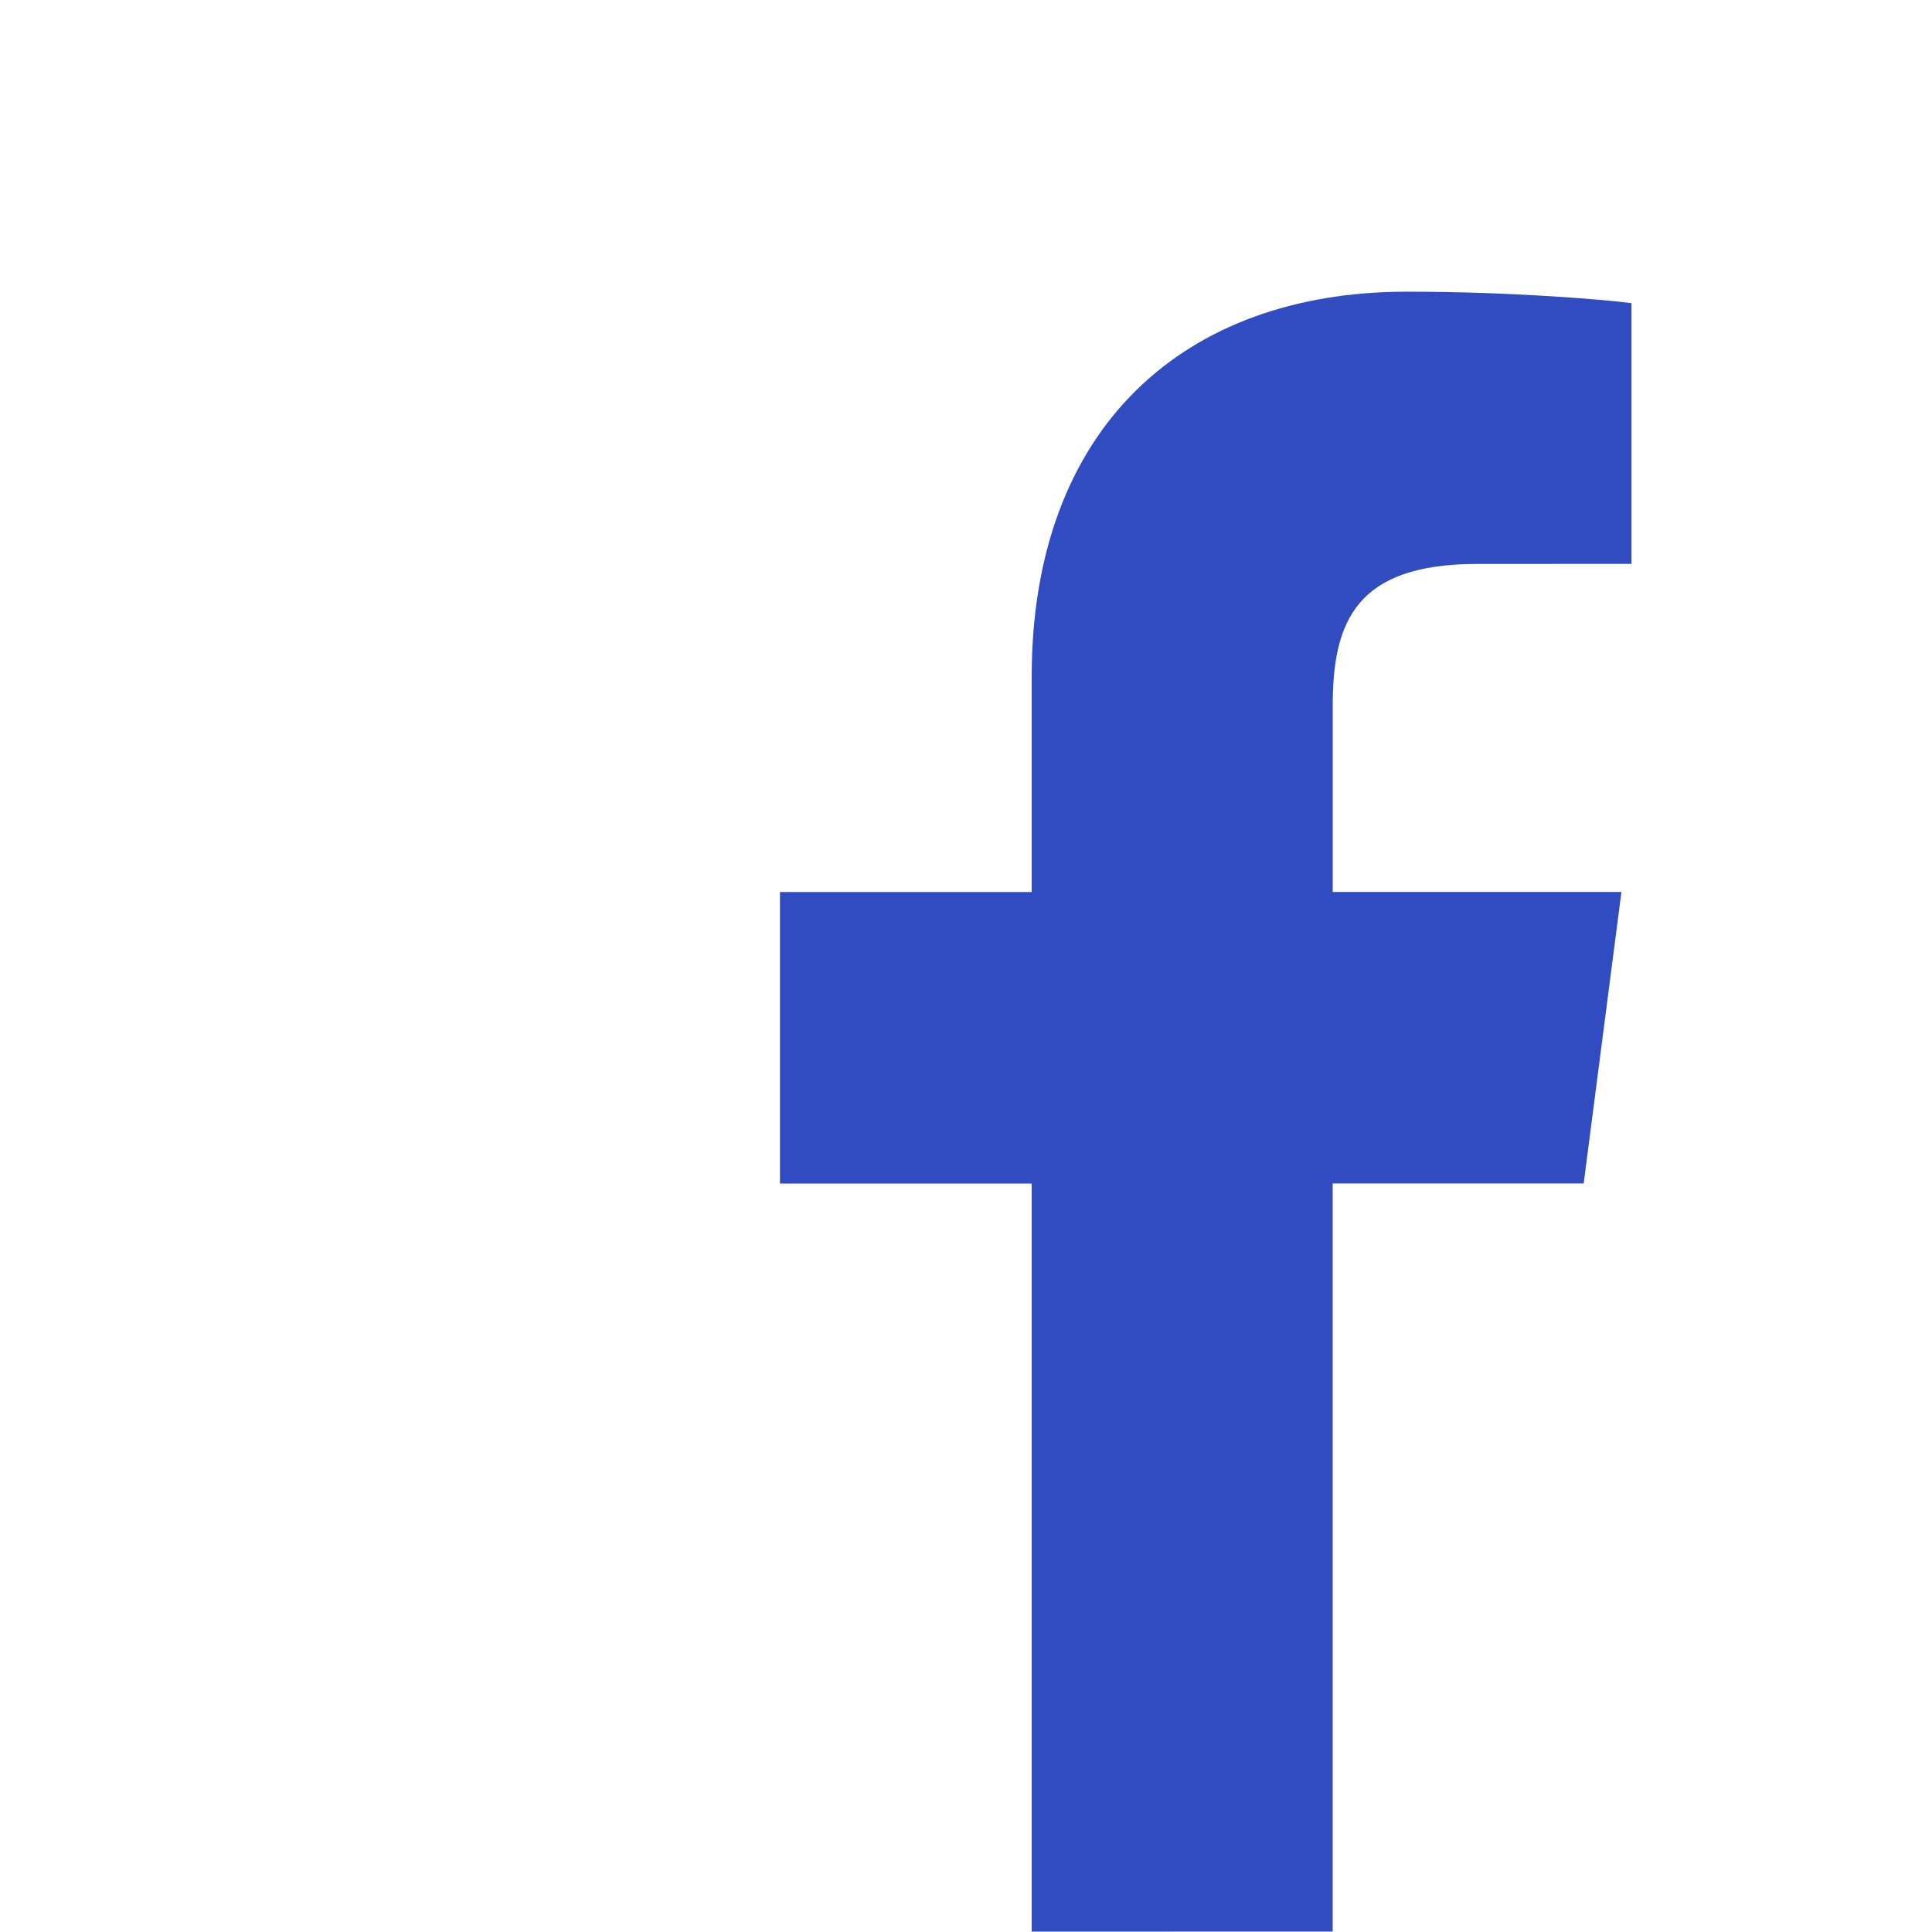
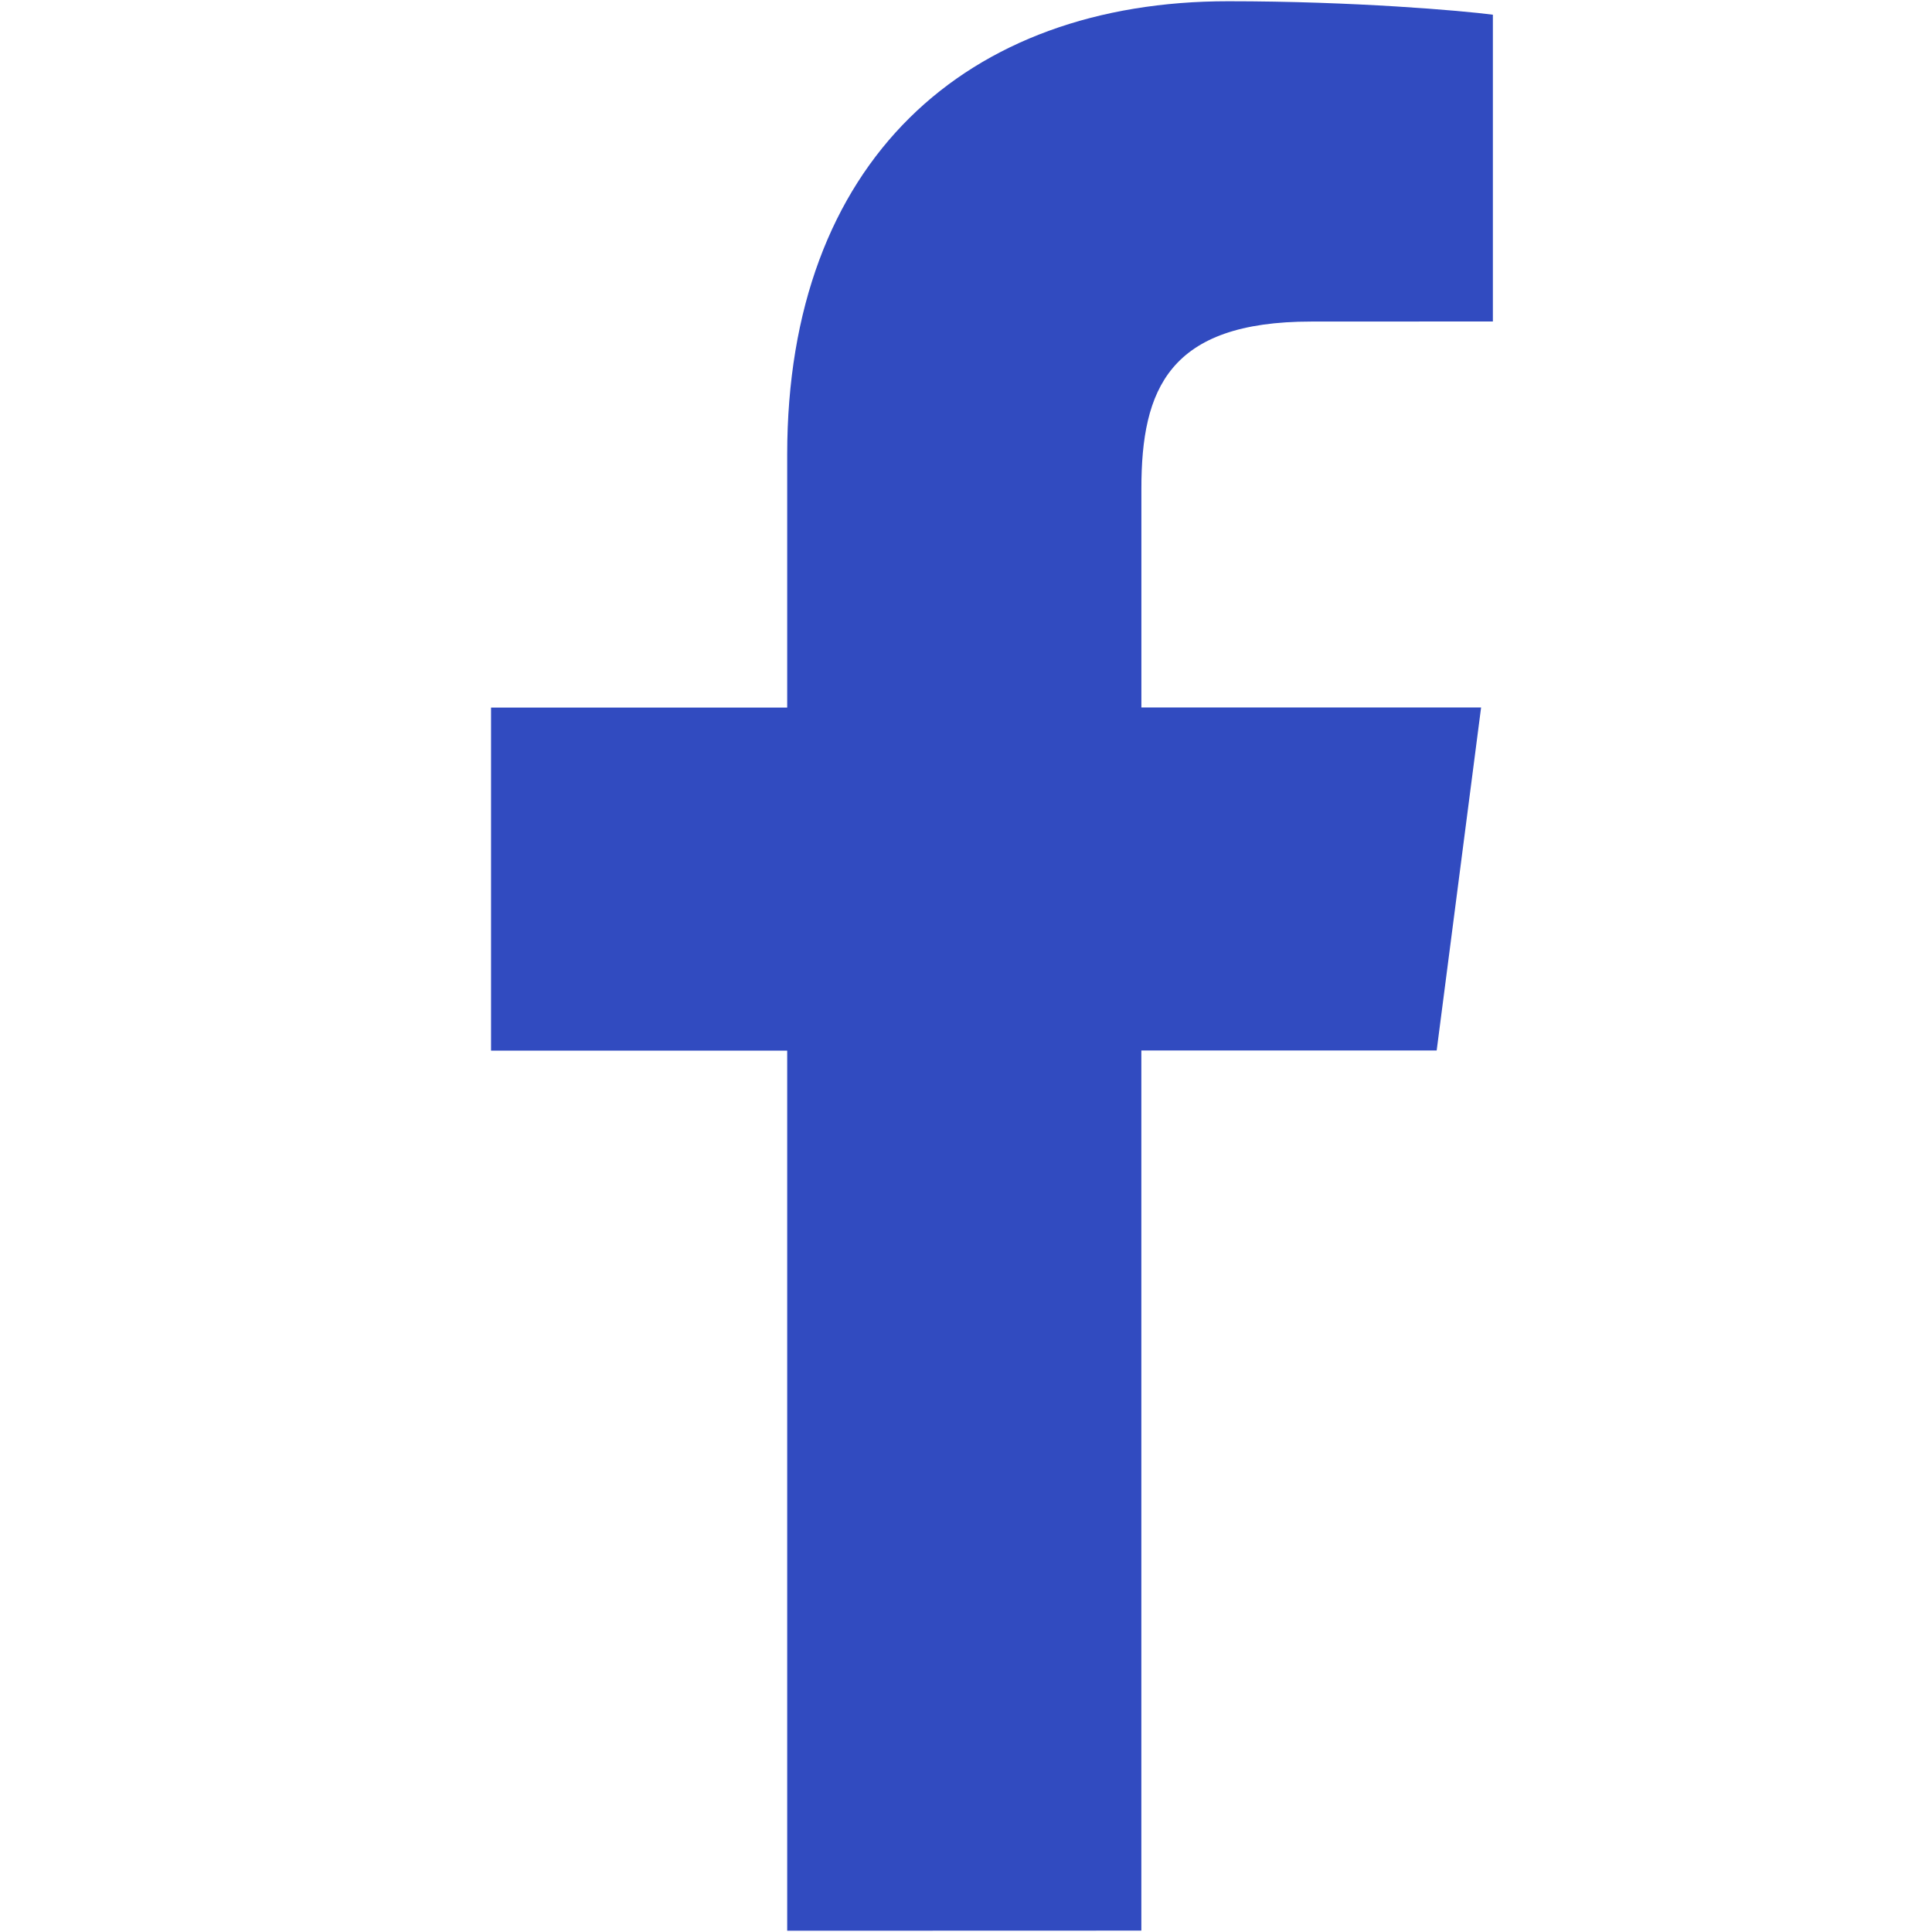
- <svg xmlns="http://www.w3.org/2000/svg" viewBox="0 0 2845 2845" fill-rule="evenodd" clip-rule="evenodd" stroke-linejoin="round" stroke-miterlimit="1.414">
-   <path d="M1962.457 2844.28l-443.24.144v-1101.5h-370.65V1313.59h370.65v-316.6c0-367.323 224.29-567.445 552.04-567.445 157.128 0 291.873 11.755 331.167 16.855v383.95l-227.333.095c-178.206 0-212.584 84.722-212.584 208.978v274.028h425.162l-55.59 429.284h-369.622V2844.28z" fill="#314bc0" fill-rule="nonzero" />
+ <svg xmlns="http://www.w3.org/2000/svg" width="100%" height="100%" viewBox="0 0 3224 3224" version="1.1" xml:space="preserve" style="fill-rule:evenodd;clip-rule:evenodd;stroke-linejoin:round;stroke-miterlimit:1.414;">
+   <g transform="matrix(1.33333,0,0,1.33333,0,0)">
+     <g transform="matrix(1,0,0,1,-534,-428)">
+       <path d="M1962.46,2844.28L1519.22,2844.42L1519.22,1742.92L1148.57,1742.92L1148.57,1313.59L1519.22,1313.59L1519.22,996.99C1519.22,629.667 1743.51,429.545 2071.26,429.545C2228.39,429.545 2363.13,441.3 2402.42,446.4L2402.42,830.35L2175.09,830.445C1996.88,830.445 1962.51,915.167 1962.51,1039.42L1962.51,1313.45L2387.67,1313.45L2332.08,1742.74L1962.46,1742.74L1962.46,2844.28Z" style="fill:rgb(49,75,192);fill-rule:nonzero;" />
+     </g>
+   </g>
</svg>
